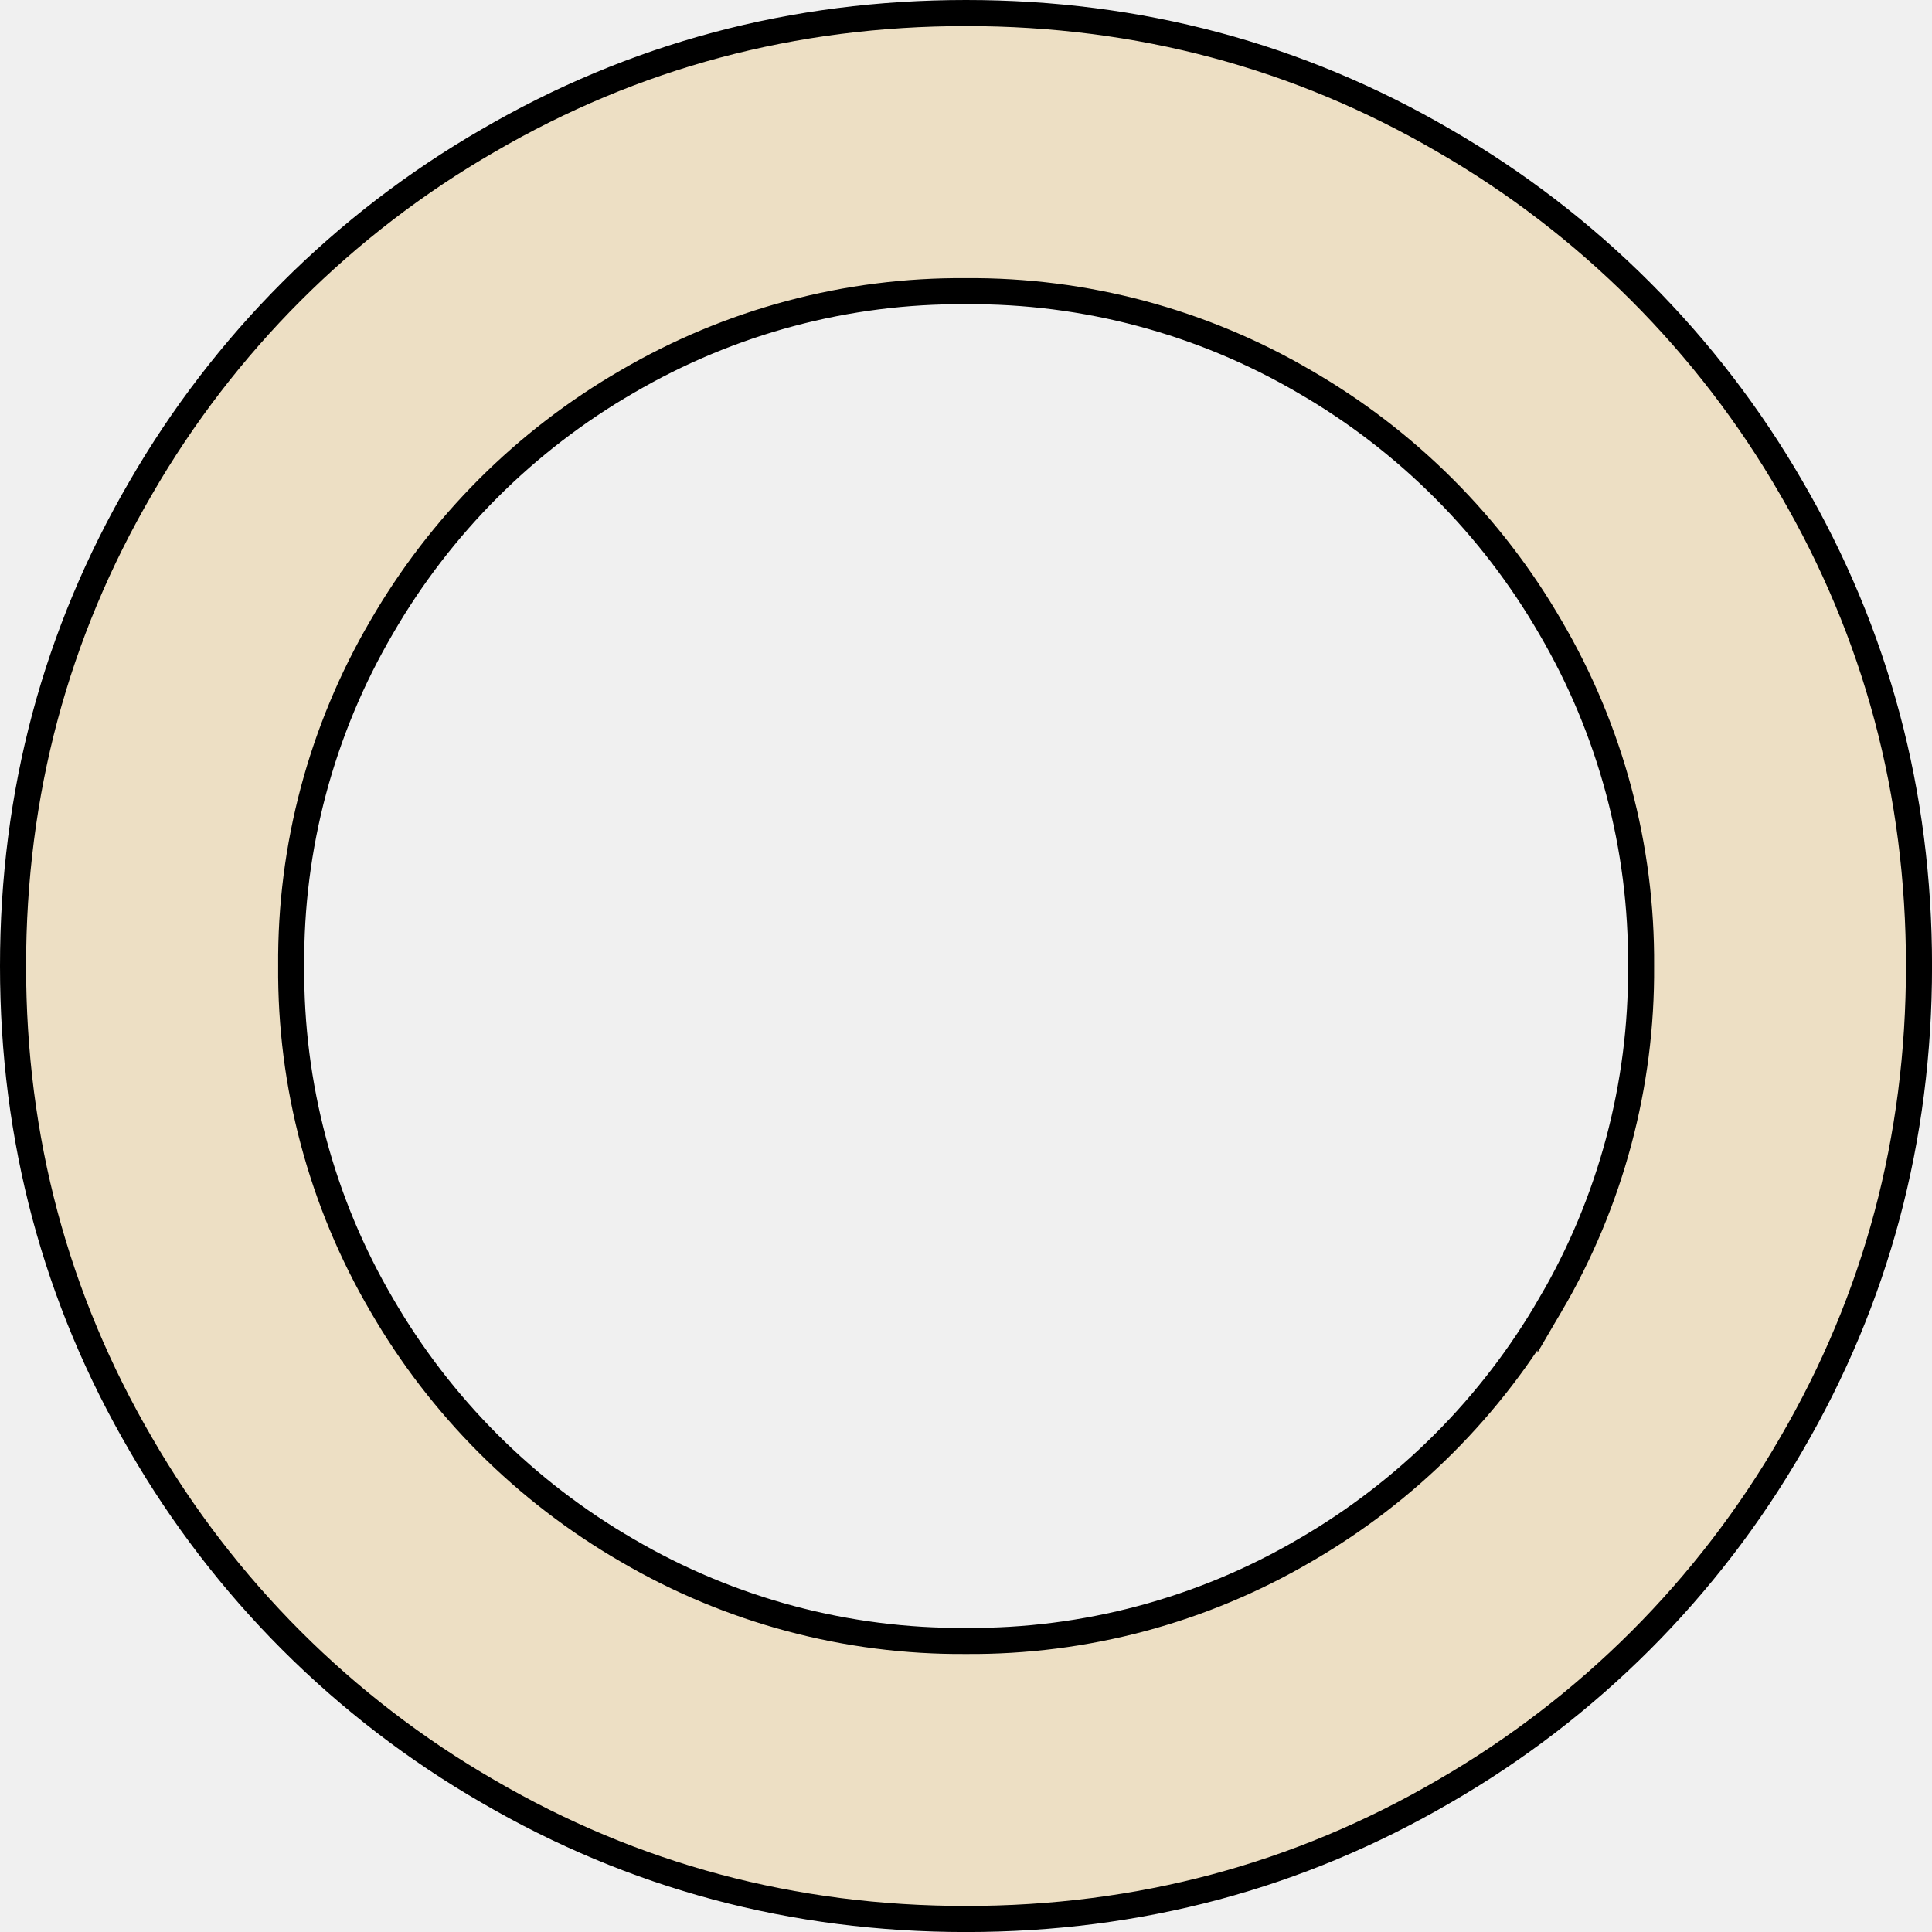
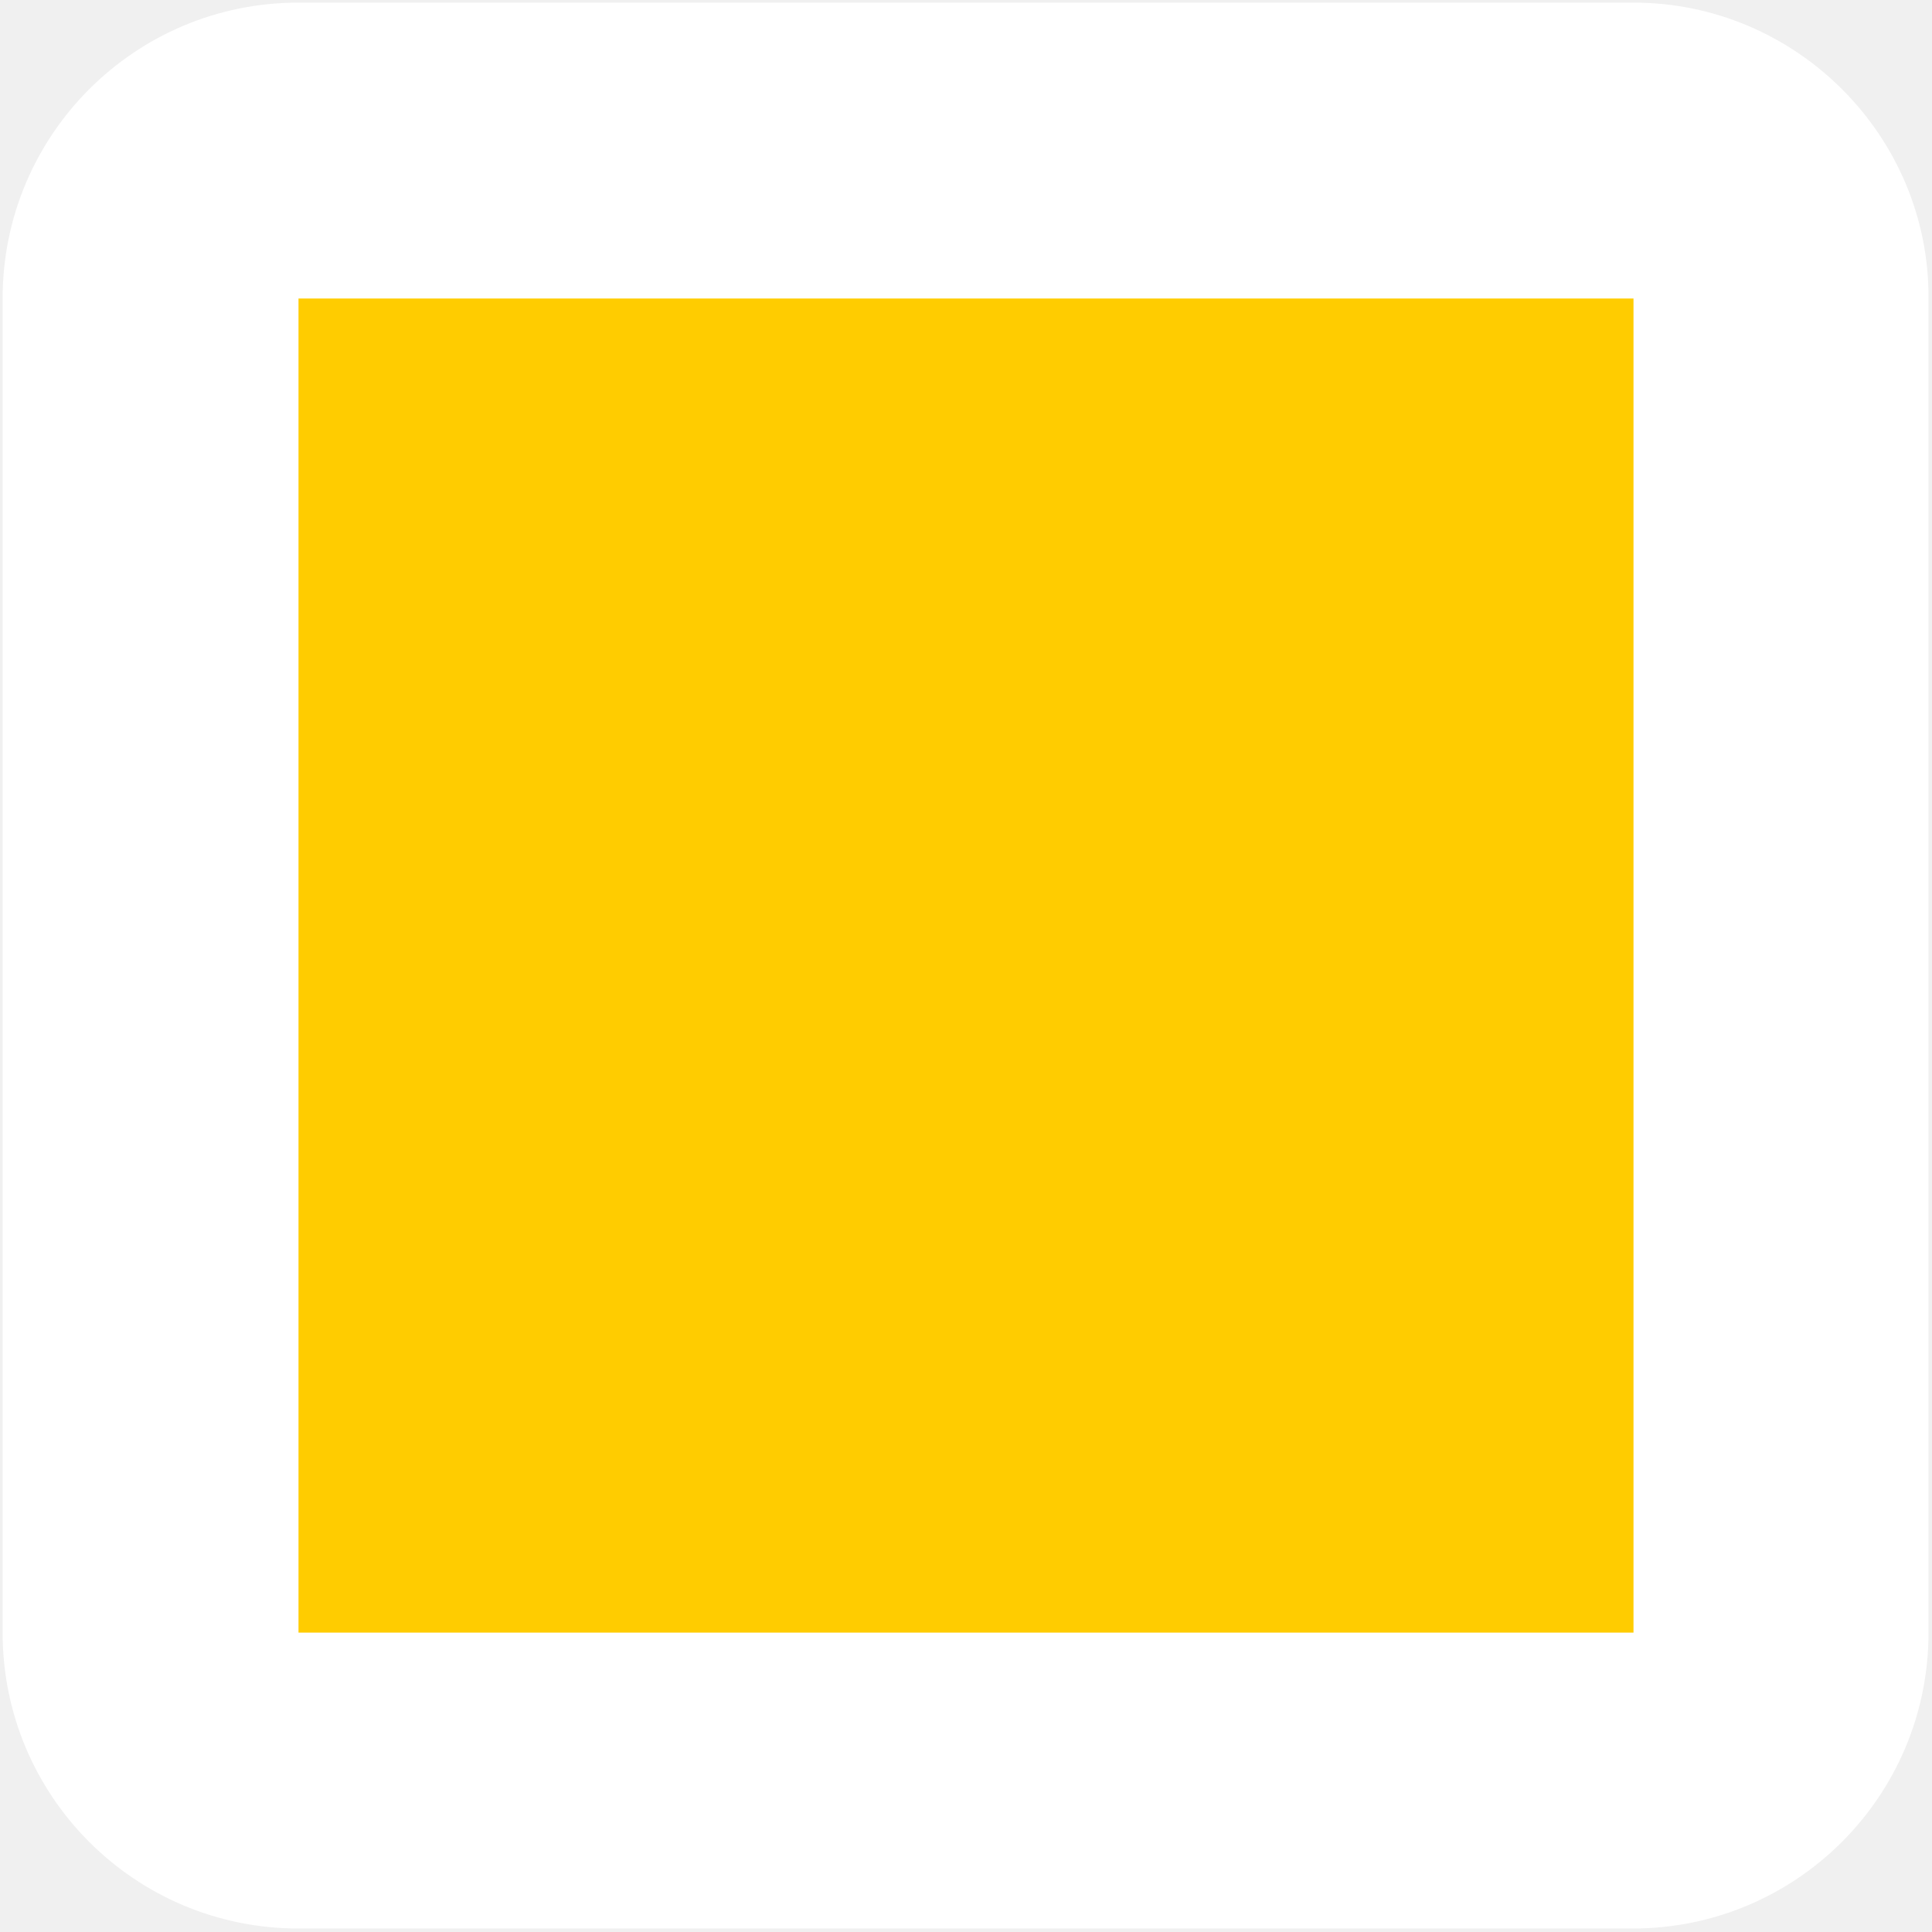
- <svg xmlns="http://www.w3.org/2000/svg" id="Capa_1" data-name="Capa 1" viewBox="0 0 444.53 444.53">
-   <defs>
-     <style>.cls-1{fill:#eddfc4;stroke:#000;stroke-miterlimit:10;stroke-width:6px;}</style>
-   </defs>
-   <path class="cls-1" d="M409.13,109.2a218.35,218.35,0,0,0-79.8-79.8Q278.94,0,219.27,0T109.21,29.41a218.29,218.29,0,0,0-79.8,79.8Q0,159.6,0,219.27T29.41,329.33a218.35,218.35,0,0,0,79.8,79.8q50.4,29.41,110.06,29.41t110.07-29.41a218.29,218.29,0,0,0,79.8-79.8q29.4-50.39,29.4-110.06T409.13,109.2Zm-55.39,188a154.84,154.84,0,0,1-56.53,56.53,151.81,151.81,0,0,1-77.95,20.83,151.82,151.82,0,0,1-77.94-20.83A154.85,154.85,0,0,1,84.8,297.21,151.78,151.78,0,0,1,64,219.27,151.81,151.81,0,0,1,84.8,141.32a154.81,154.81,0,0,1,56.53-56.53A151.8,151.8,0,0,1,219.27,64a151.8,151.8,0,0,1,77.95,20.84,154.82,154.82,0,0,1,56.53,56.53,151.8,151.8,0,0,1,20.84,77.94A151.8,151.8,0,0,1,353.74,297.21Z" transform="translate(3 3)" />
+ <svg xmlns="http://www.w3.org/2000/svg" version="1.1" id="Capa_1" x="0px" y="0px" viewBox="0 0 222 222" style="enable-background:new 0 0 222 222;" xml:space="preserve">
+   <style type="text/css">
+ 	.st0{fill:#FFCC00;}
+ 	.st1{fill:#FFFFFF;}
+ 	.st2{display:none;fill:#FFFFFF;}
+ </style>
+   <g>
+     <path class="st0" d="M34.3,204.7c-9.4,0-17-7.6-17-17V34.3c0-9.4,7.6-17,17-17h153.3c9.4,0,17,7.6,17,17v153.3c0,9.4-7.6,17-17,17   H34.3z" />
+     <path class="st1" d="M187.7,34.3v153.3H34.3V34.3H187.7 M187.7,0.3H34.3c-18.8,0-34,15.2-34,34v153.3c0,18.8,15.2,34,34,34h153.3   c18.8,0,34-15.2,34-34V34.3C221.7,15.6,206.4,0.3,187.7,0.3L187.7,0.3z" />
+   </g>
+   <path class="st2" d="M169.7,105.7L110.3,165c-1.8,1.8-3.9,2.7-6.3,2.7c-2.4,0-4.5-0.9-6.3-2.7l-41.3-41.3c-1.8-1.8-2.7-3.9-2.7-6.3  c0-2.4,0.9-4.5,2.7-6.3l14.3-14.3c1.8-1.8,3.9-2.7,6.3-2.7s4.5,0.9,6.3,2.7l20.7,20.7l38.7-38.7c1.8-1.8,3.9-2.7,6.3-2.7  s4.6,0.9,6.3,2.7l14.3,14.3c1.8,1.8,2.7,3.9,2.7,6.3C172.4,101.8,171.5,103.9,169.7,105.7z" />
</svg>
